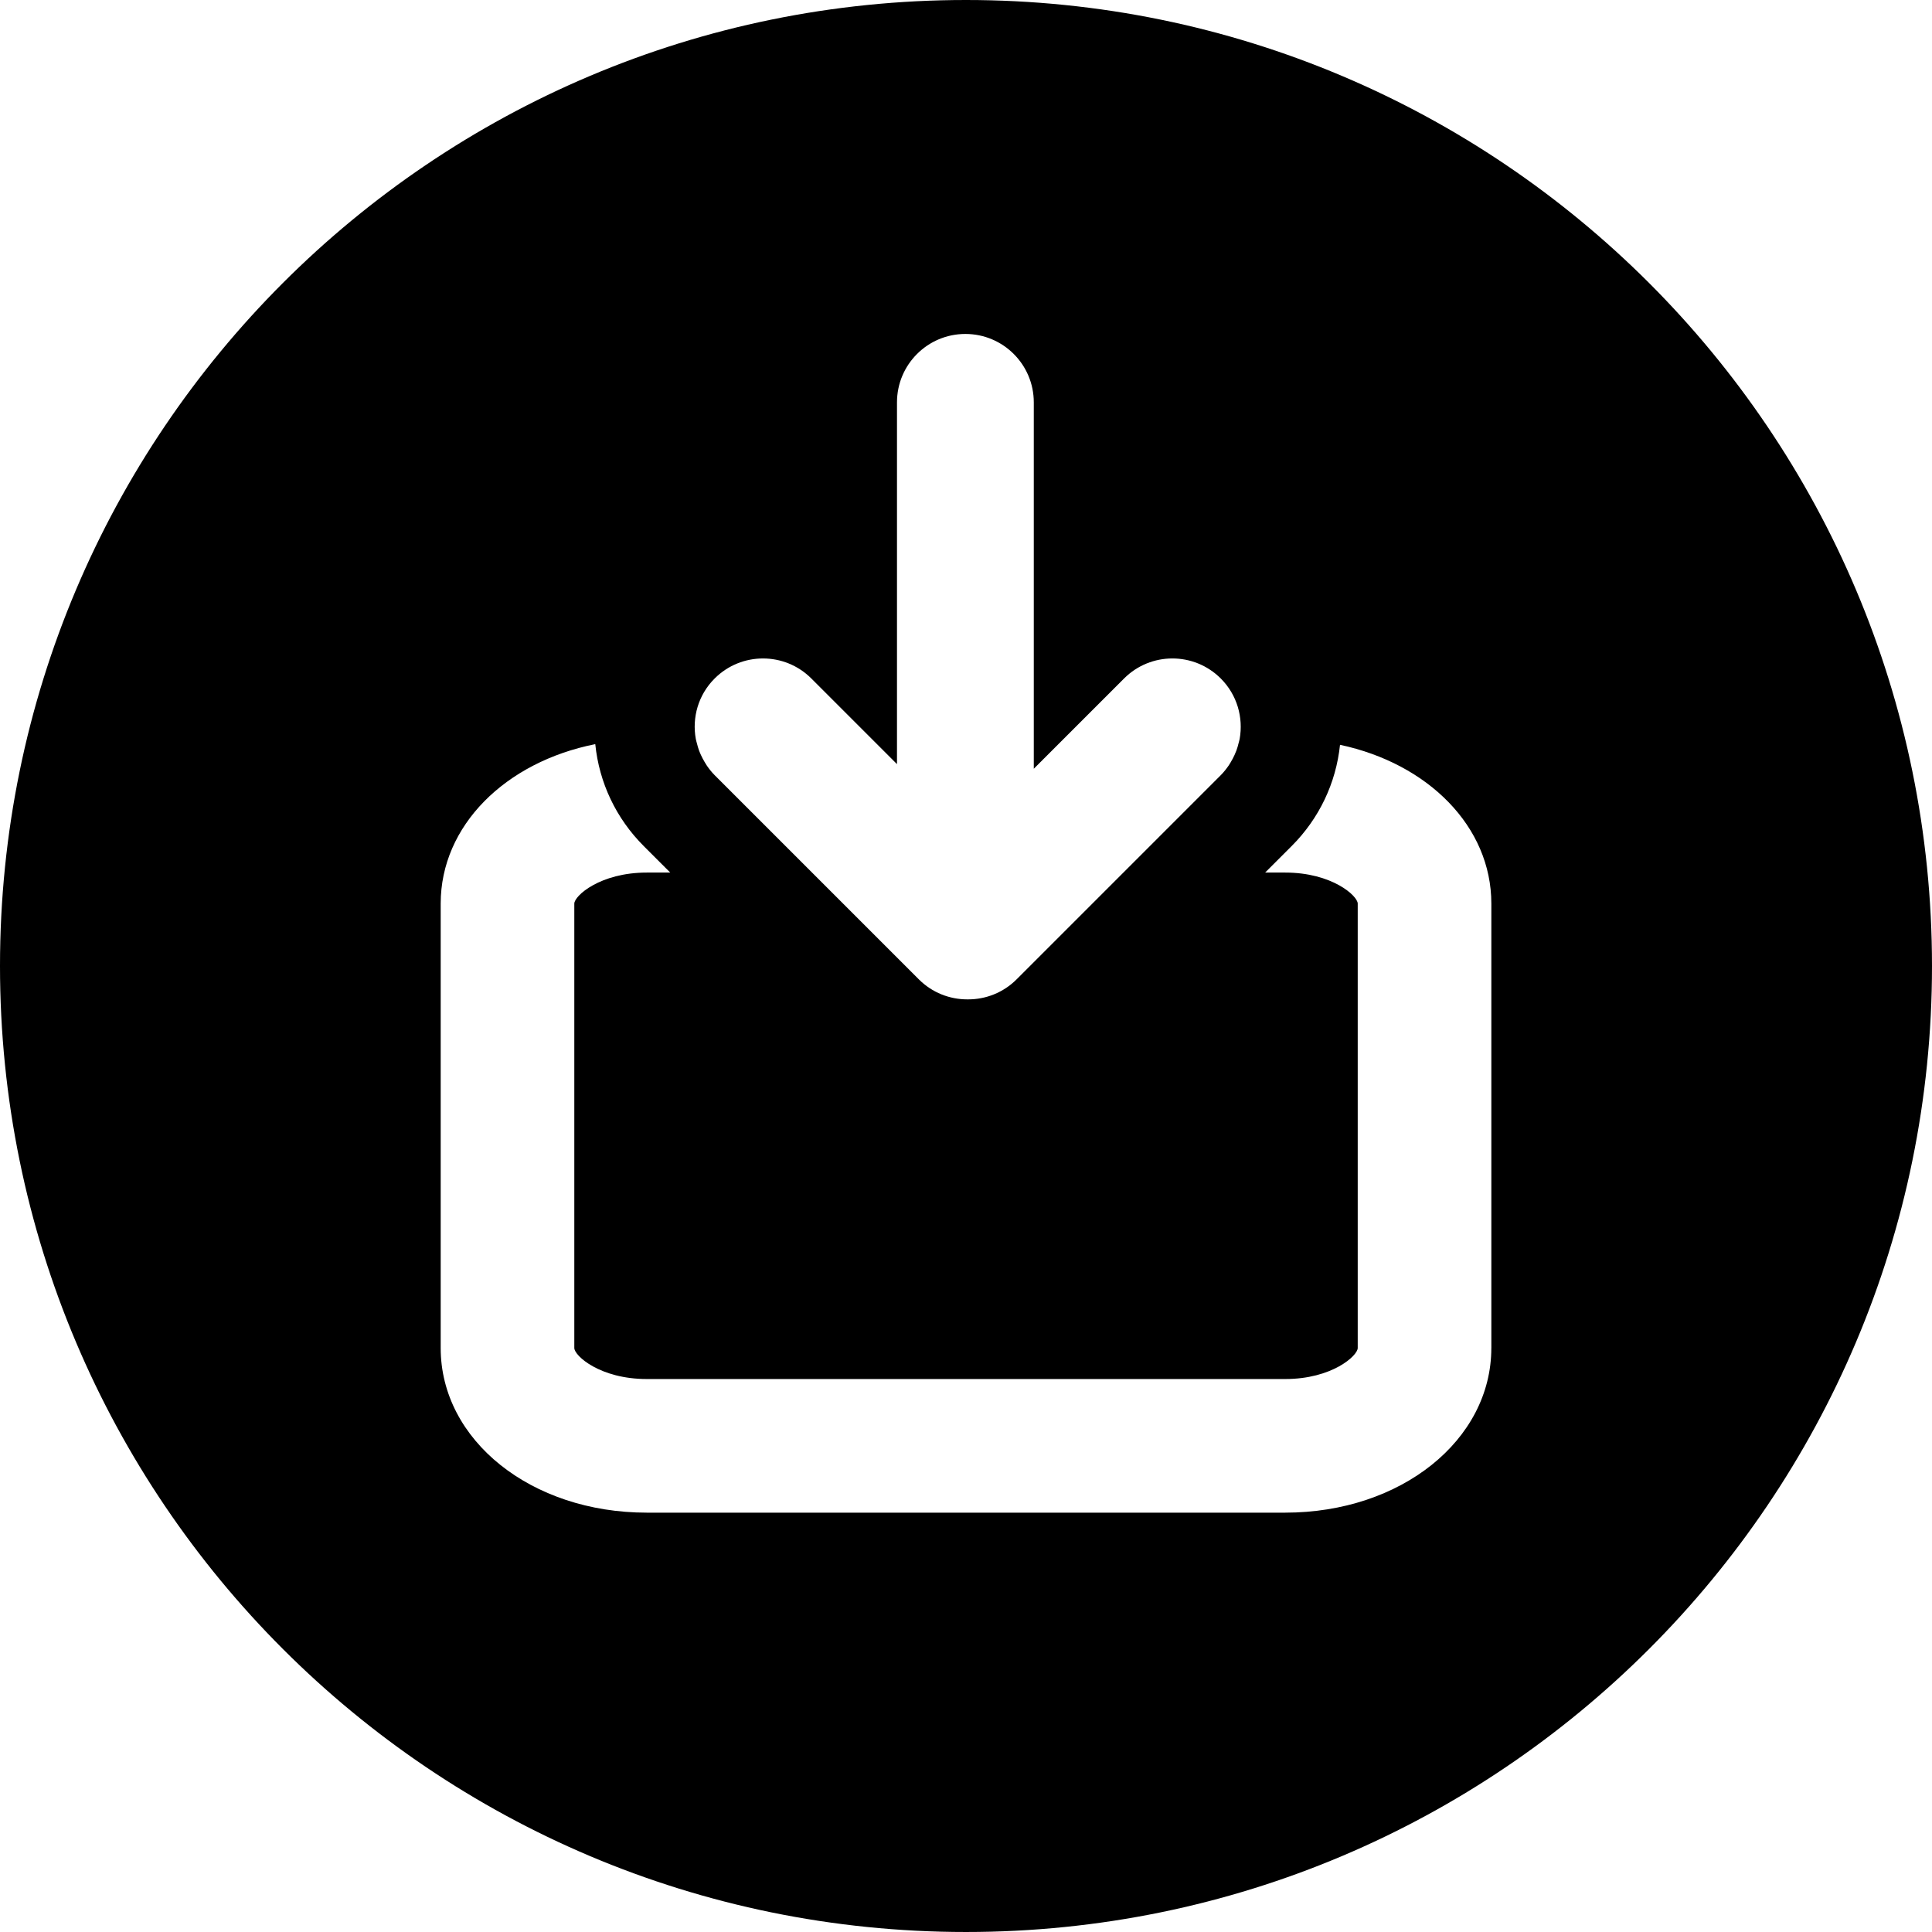
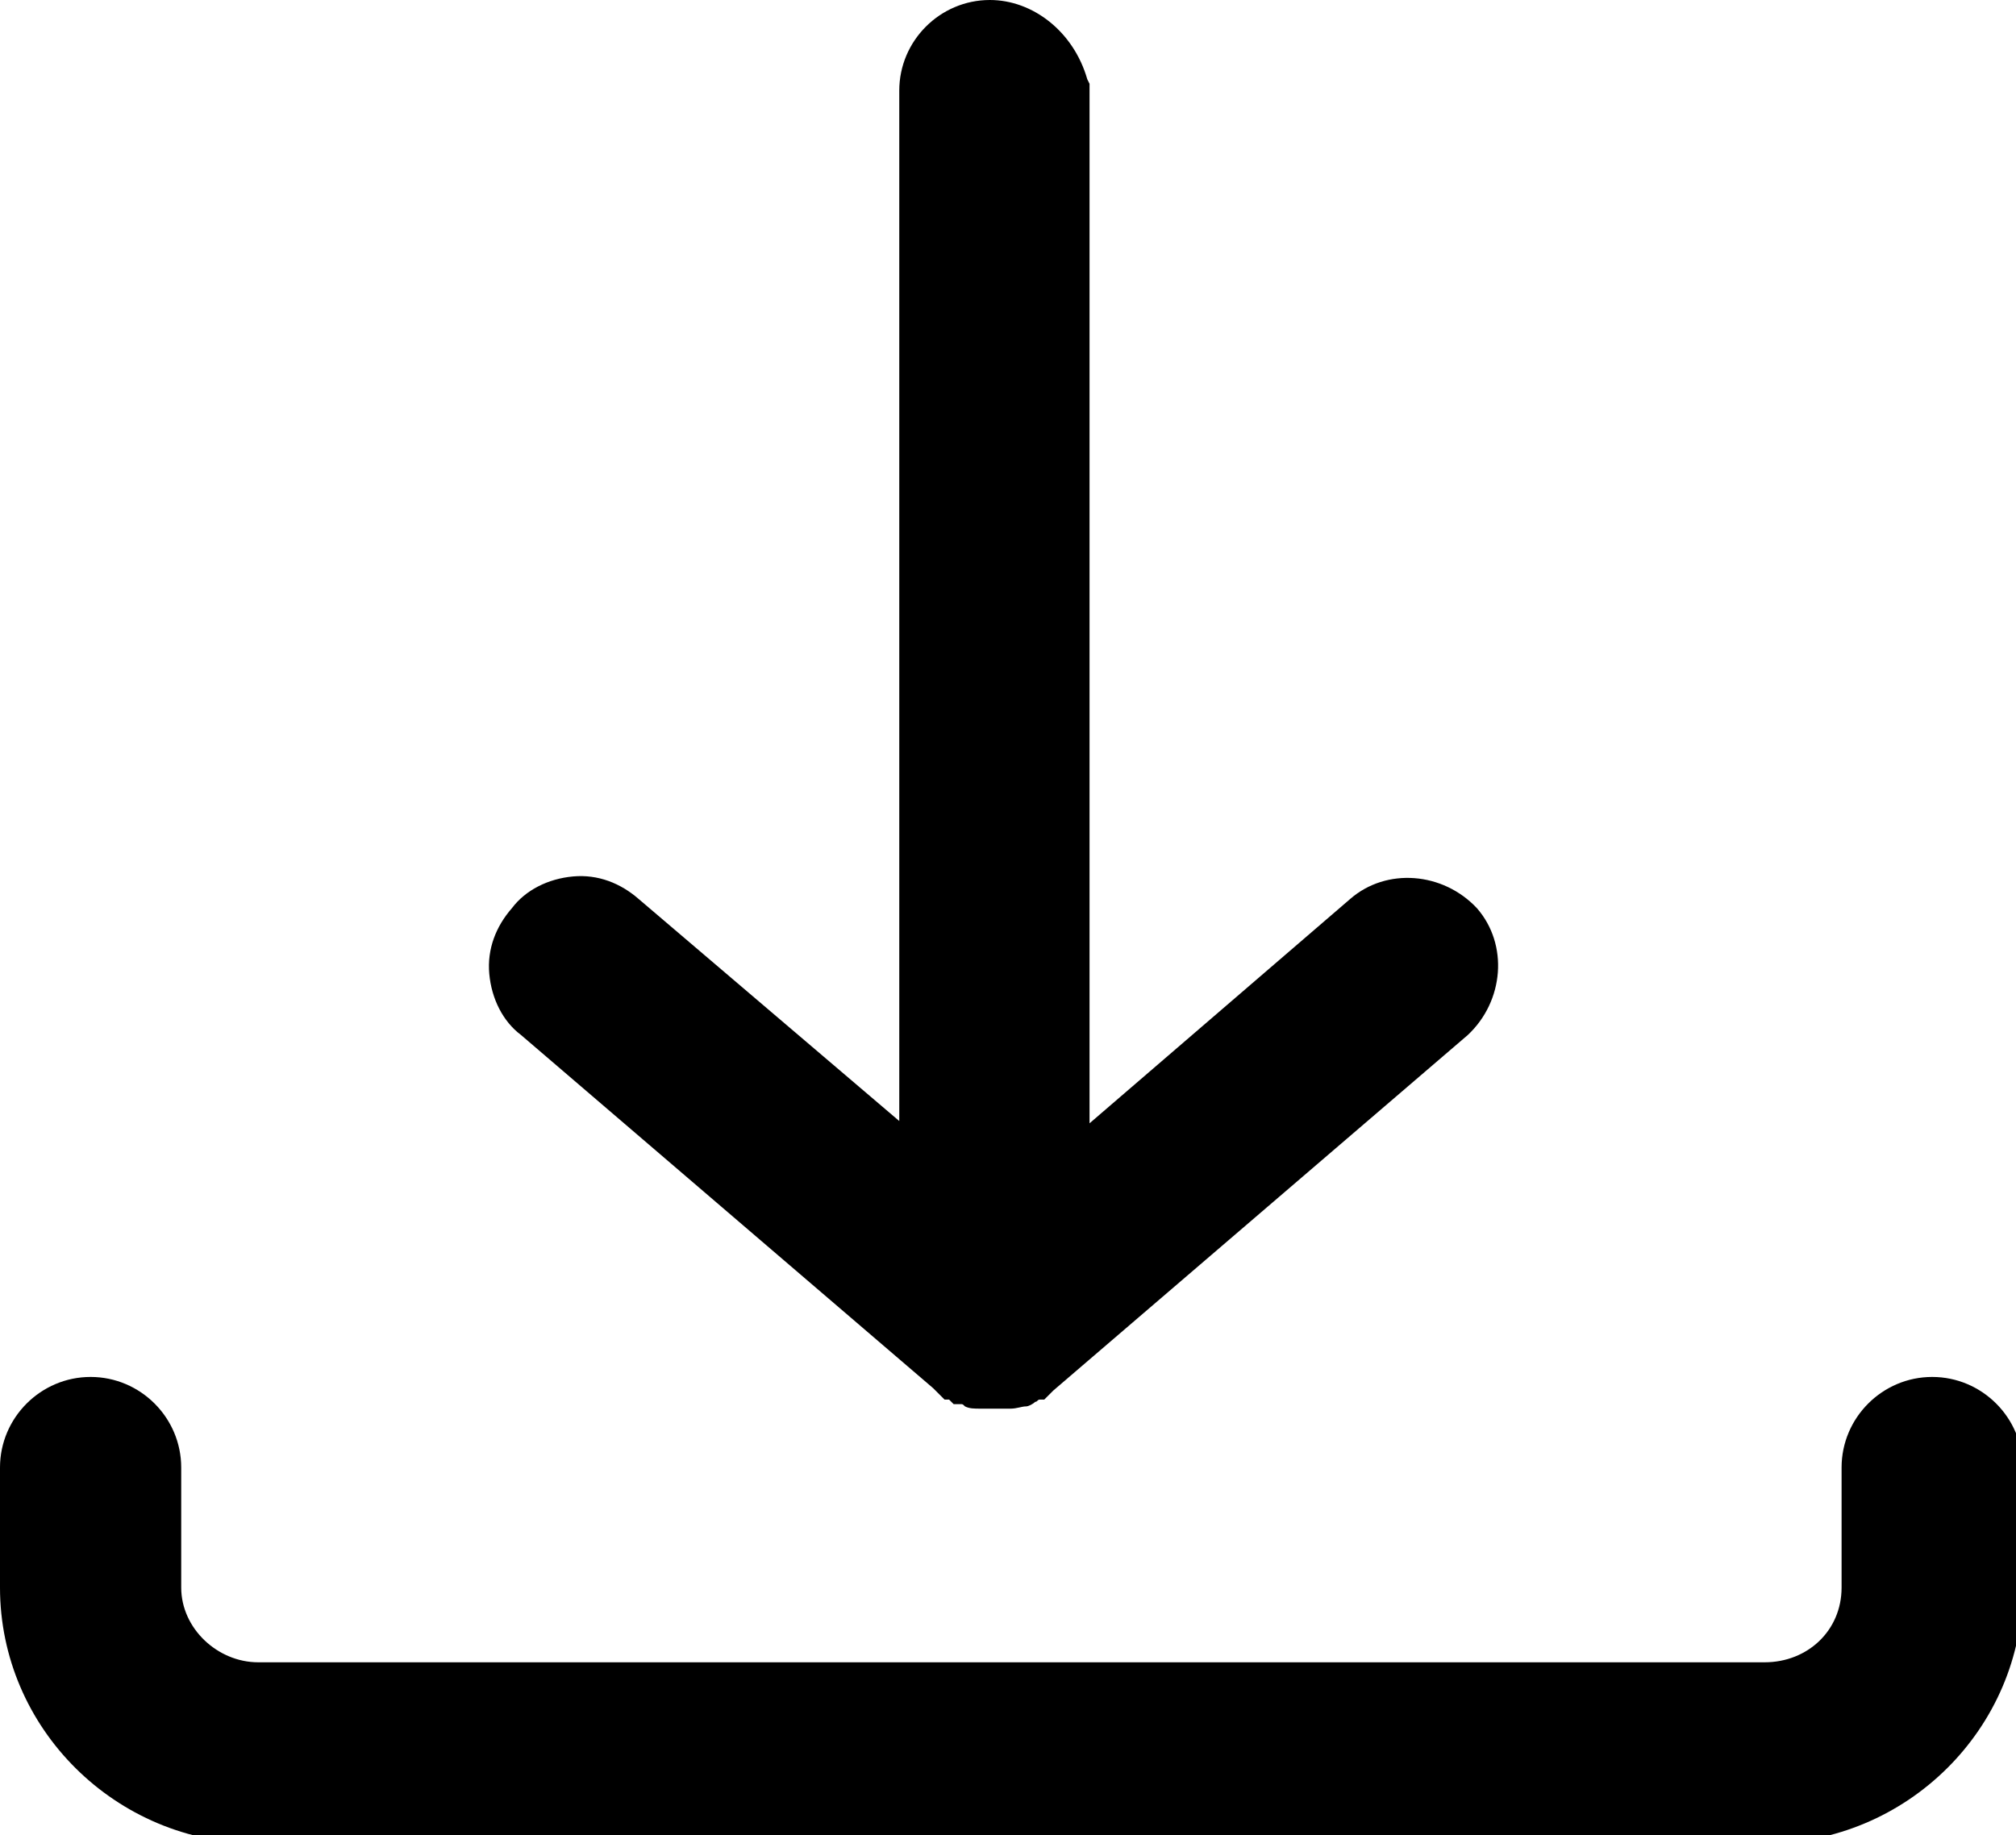
- <svg xmlns="http://www.w3.org/2000/svg" fill="#000000" height="800px" width="800px" version="1.1" id="Layer_1" viewBox="0 0 299.998 299.998" xml:space="preserve">
+ <svg xmlns="http://www.w3.org/2000/svg" width="89" height="81" xml:space="preserve" version="1.1">
  <g>
-     <g>
-       <path d="M149.995,0C67.156,0,0,67.159,0,149.997c0,82.837,67.156,150,149.995,150s150.003-67.163,150.003-150    C299.997,67.159,232.834,0,149.995,0z M110.967,105.357c2.075-2.075,4.793-3.112,7.511-3.112c2.718,0,5.434,1.037,7.508,3.112    l13.297,13.295v-3.911V62.477c0-5.867,4.754-10.621,10.621-10.621s10.621,4.754,10.621,10.621v52.263v4.63l4.63-4.63l9.386-9.384    c2.075-2.075,4.79-3.112,7.508-3.112s5.436,1.037,7.511,3.112c2.552,2.549,3.522,6.079,2.933,9.384    c0,0.003-0.003,0.005-0.003,0.008c-0.044,0.239-0.119,0.469-0.179,0.703c-0.091,0.366-0.189,0.729-0.322,1.084    c-0.088,0.239-0.189,0.472-0.296,0.705c-0.166,0.371-0.358,0.726-0.568,1.079c-0.112,0.187-0.215,0.373-0.34,0.552    c-0.363,0.524-0.76,1.032-1.227,1.499l-15.115,15.115l-16.591,16.591c-2.077,2.075-4.793,3.105-7.508,3.105    c-0.026,0-0.052,0-0.078,0s-0.054,0-0.078,0c-2.715,0-5.431-1.03-7.508-3.105l-16.591-16.591l-15.115-15.115    c-0.467-0.467-0.864-0.973-1.222-1.496c-0.127-0.184-0.231-0.373-0.345-0.56c-0.207-0.35-0.397-0.703-0.563-1.069    c-0.109-0.239-0.213-0.475-0.301-0.718c-0.127-0.348-0.223-0.7-0.314-1.056c-0.062-0.246-0.143-0.485-0.187-0.734    C107.444,111.436,108.412,107.906,110.967,105.357z M231.574,209.315h-0.003c0,14.337-14.057,25.568-32.005,25.568h-99.132    c-17.945,0-32.005-11.23-32.005-25.568V140.31c0-12.117,10.058-21.988,24.004-24.761c0.604,5.981,3.224,11.526,7.534,15.834    l4.108,4.108h-3.641c-7.265,0-11.256,3.621-11.256,4.819v69.005c0,1.201,3.992,4.819,11.256,4.819h99.135    c7.265,0,11.256-3.621,11.256-4.819V140.31c0-1.198-3.992-4.819-11.256-4.819h-3.12l4.111-4.111    c4.282-4.279,6.894-9.786,7.516-15.727c13.681,2.913,23.498,12.69,23.498,24.66V209.315z" />
+     <g id="svg_1">
+       <path id="svg_2" d="m85.3,60.8c-2.2,0 -4,1.8 -4,4l0,5.3c0,1.9 -1.5,3.3 -3.4,3.3l-66.5,0c-1.8,0 -3.4,-1.5 -3.4,-3.3l0,-5.3c0,-2.2 -1.8,-4 -4,-4c-2.2,0 -4,1.8 -4,4l0,5.3c0,6.2 5.1,11.3 11.4,11.3l66.5,0c6.3,0 11.4,-5.1 11.4,-11.3l0,-5.3c0,-2.2 -1.8,-4 -4,-4z" />
+       <path id="svg_3" d="m41.2,61.3l0.5,0.5l0.2,0l0.2,0.2l0.3,0c0.1,0 0.1,0 0.2,0.1c0.2,0.1 0.4,0.1 0.7,0.1l1.3,0c0.3,0 0.5,-0.1 0.7,-0.1c0.1,0 0.3,-0.1 0.4,-0.2c0.1,0 0.1,-0.1 0.2,-0.1l0.2,0l0.4,-0.4l18.3,-15.7c1.6,-1.5 1.8,-4 0.4,-5.6c-1.5,-1.6 -4,-1.8 -5.6,-0.4l-11.5,9.9l0,-45.9l-0.1,-0.2c-0.6,-2.1 -2.4,-3.5 -4.3,-3.5c-2.2,0 -4,1.8 -4,4l0,45.5l-11.5,-9.8c-0.8,-0.7 -1.8,-1.1 -2.9,-1c-1.1,0.1 -2.1,0.6 -2.7,1.4c-0.7,0.8 -1.1,1.8 -1,2.9c0.1,1.1 0.6,2.1 1.4,2.7l18.2,15.6z" />
    </g>
  </g>
</svg>
